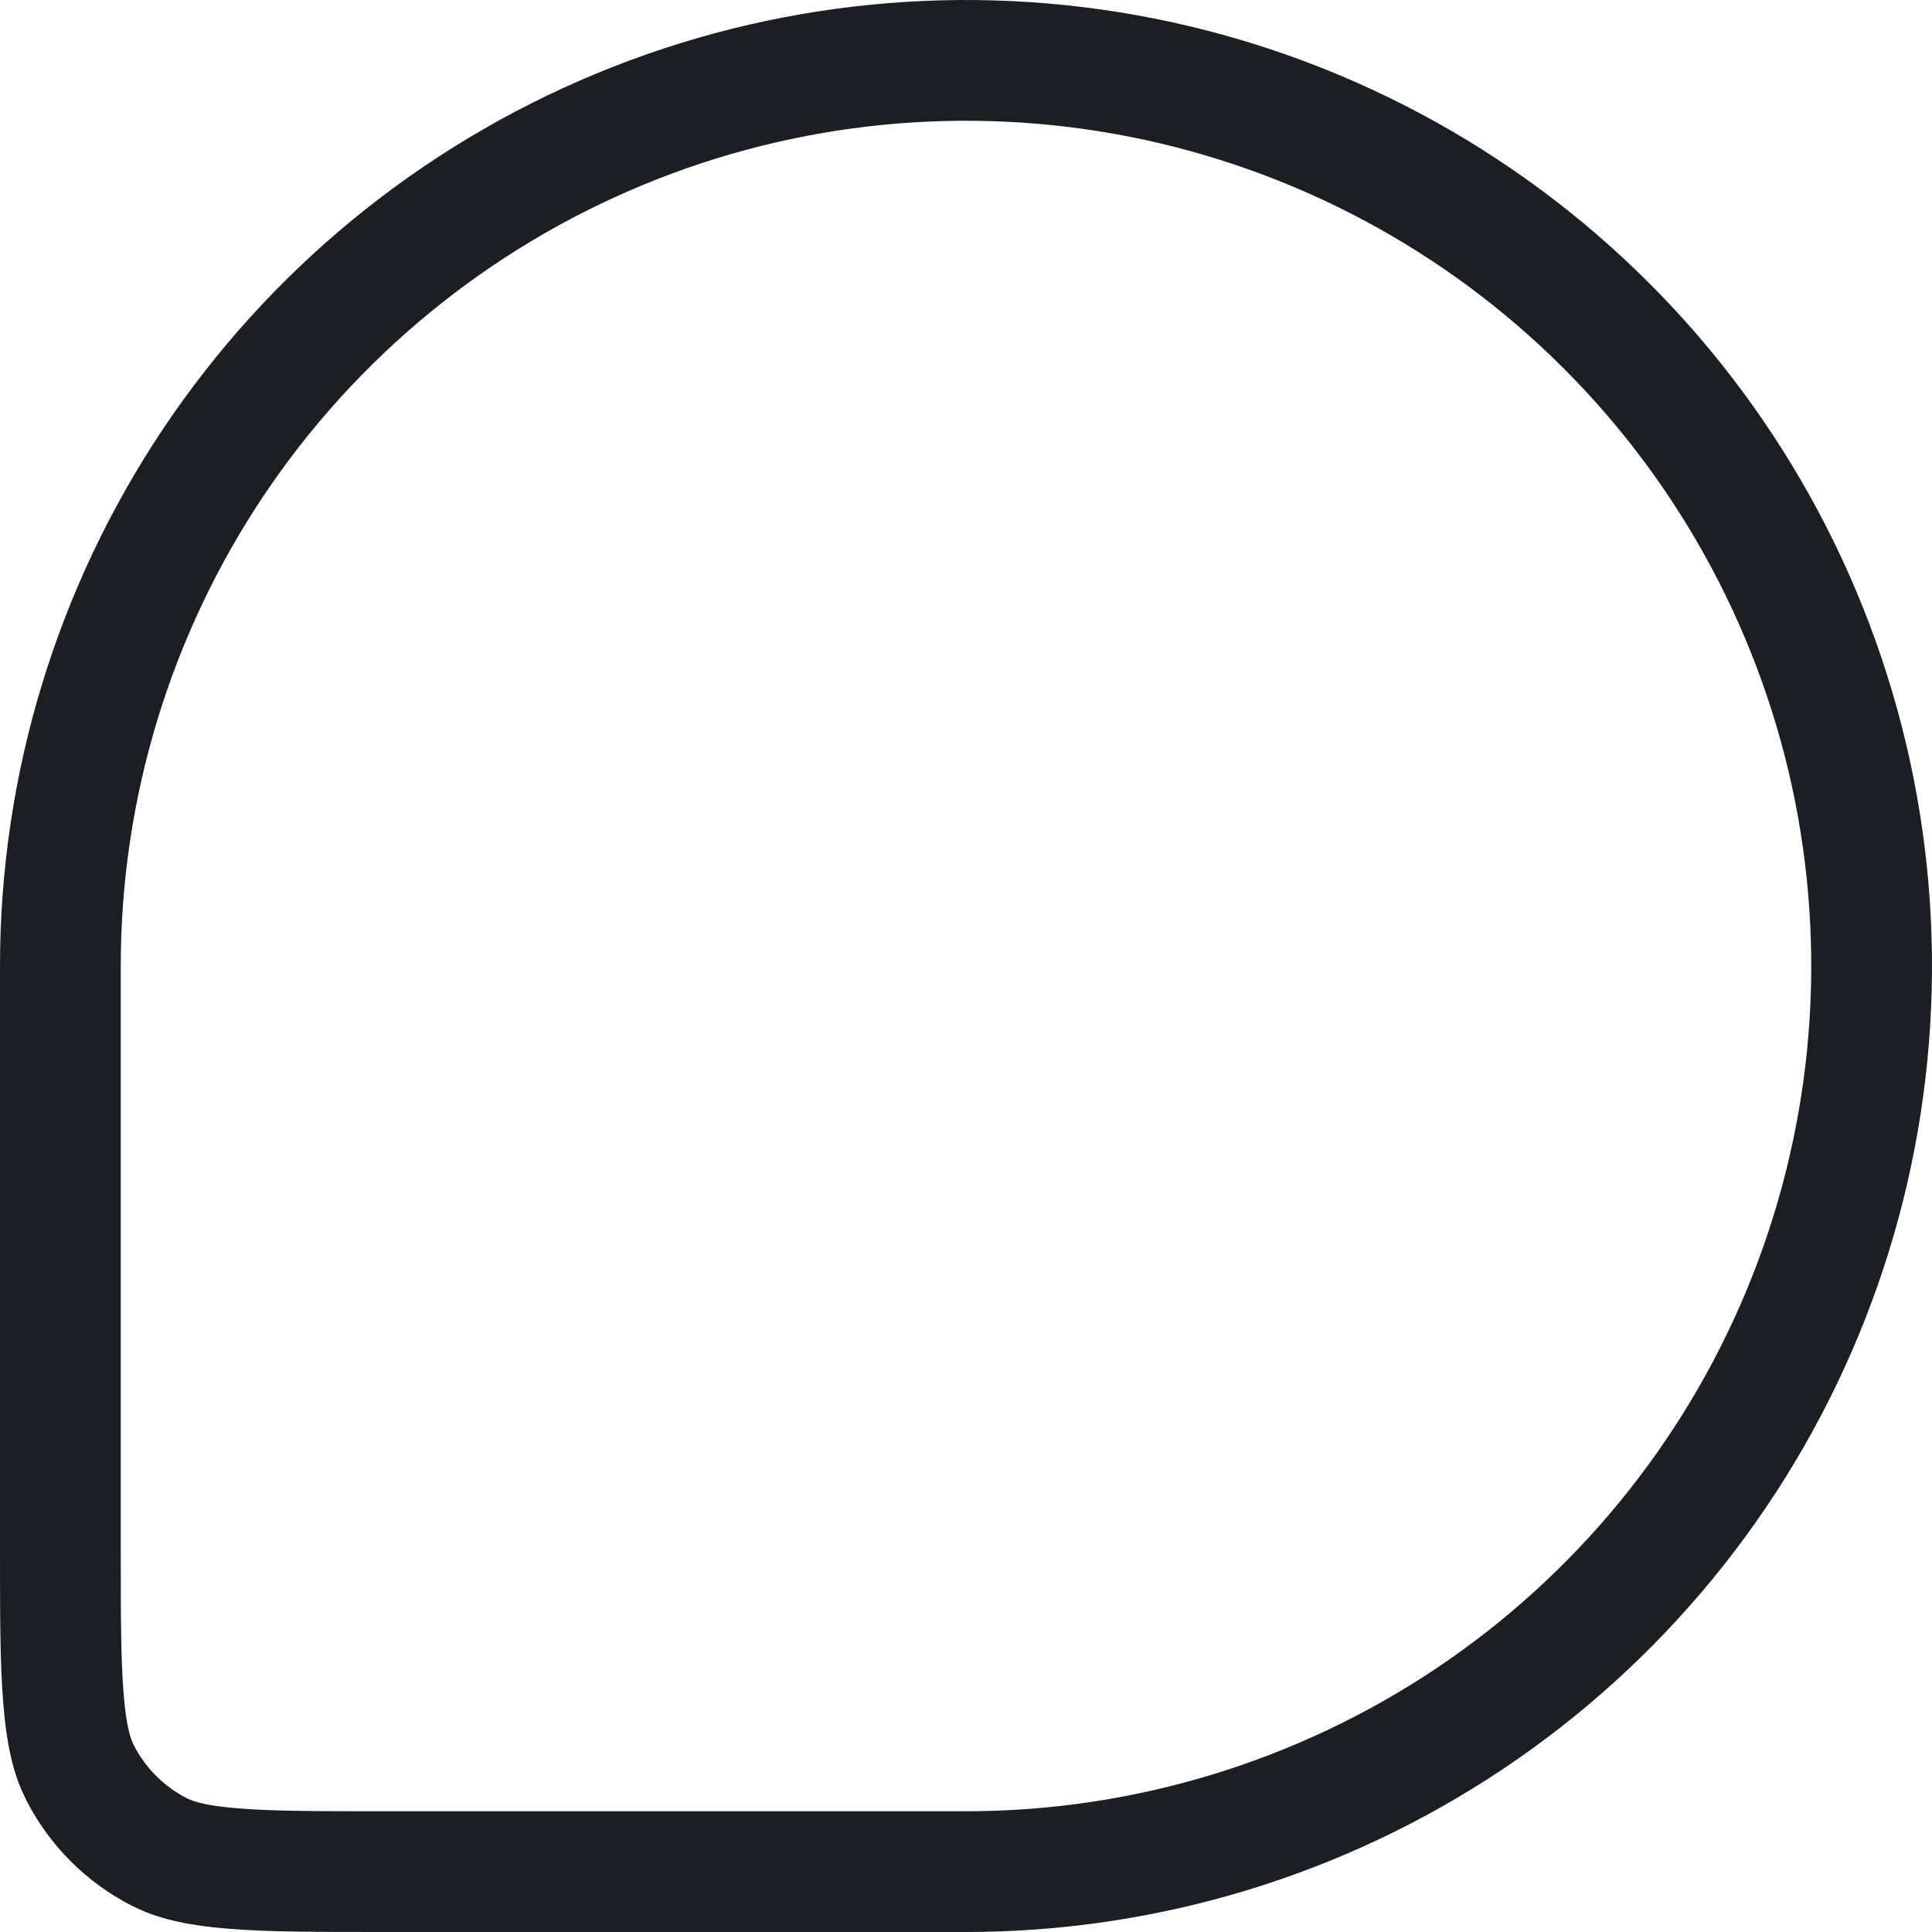
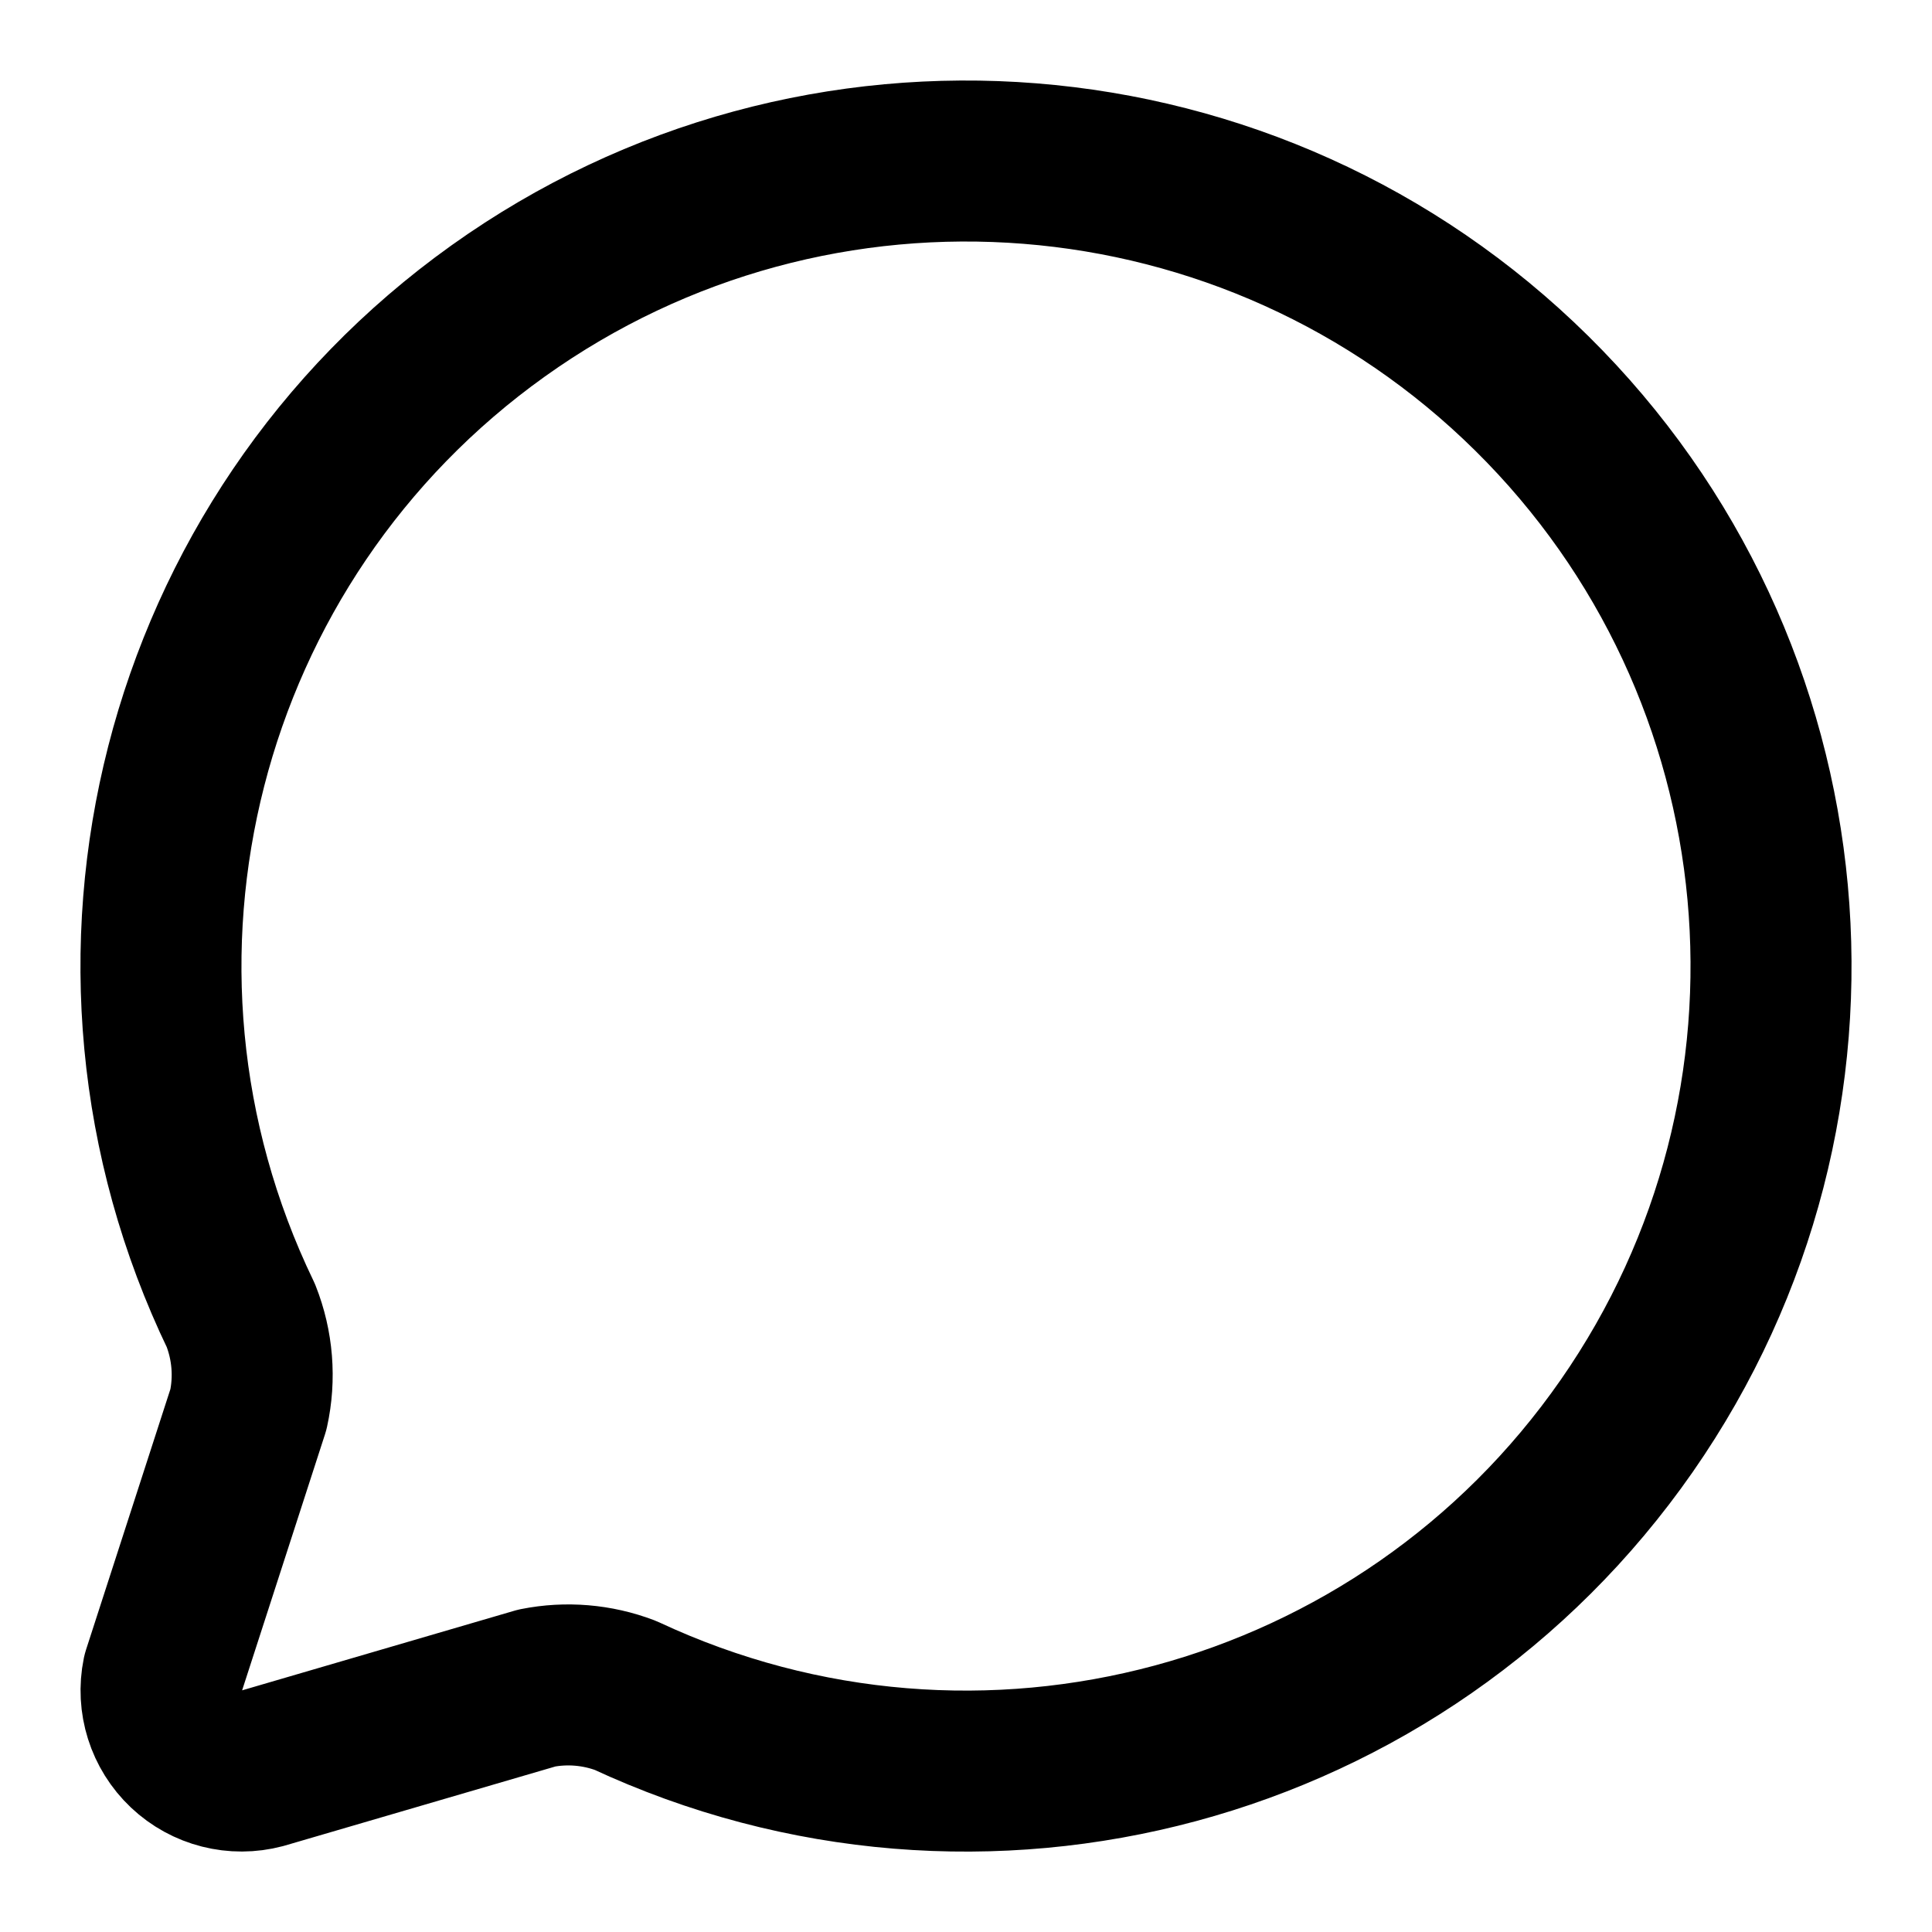
- <svg xmlns="http://www.w3.org/2000/svg" width="16" height="16" viewBox="0 0 16 16" fill="none">
-   <path d="M0.5 8C0.5 6.517 0.94 5.067 1.764 3.833C2.588 2.6 3.759 1.639 5.13 1.071C6.5 0.503 8.008 0.355 9.463 0.644C10.918 0.934 12.254 1.648 13.303 2.697C14.352 3.746 15.066 5.082 15.356 6.537C15.645 7.992 15.497 9.5 14.929 10.87C14.361 12.241 13.4 13.412 12.167 14.236C10.933 15.06 9.483 15.5 8 15.5H3.2C2.632 15.5 2.236 15.5 1.927 15.474C1.625 15.45 1.451 15.404 1.319 15.337C1.037 15.193 0.807 14.963 0.663 14.681C0.596 14.549 0.55 14.375 0.526 14.073C0.5 13.765 0.5 13.368 0.5 12.8V8Z" stroke="#1B1F24" />
+ <svg xmlns="http://www.w3.org/2000/svg" width="24" height="24" viewBox="0 0 24 24" fill="none" stroke="currentColor" stroke-width="2" stroke-linecap="round" stroke-linejoin="round">
+   <path d="M2.992 16.342a2 2 0 0 1 .094 1.167l-1.065 3.29a1 1 0 0 0 1.236 1.168l3.413-.998a2 2 0 0 1 1.099.092 10 10 0 1 0-4.777-4.719" />
</svg>
